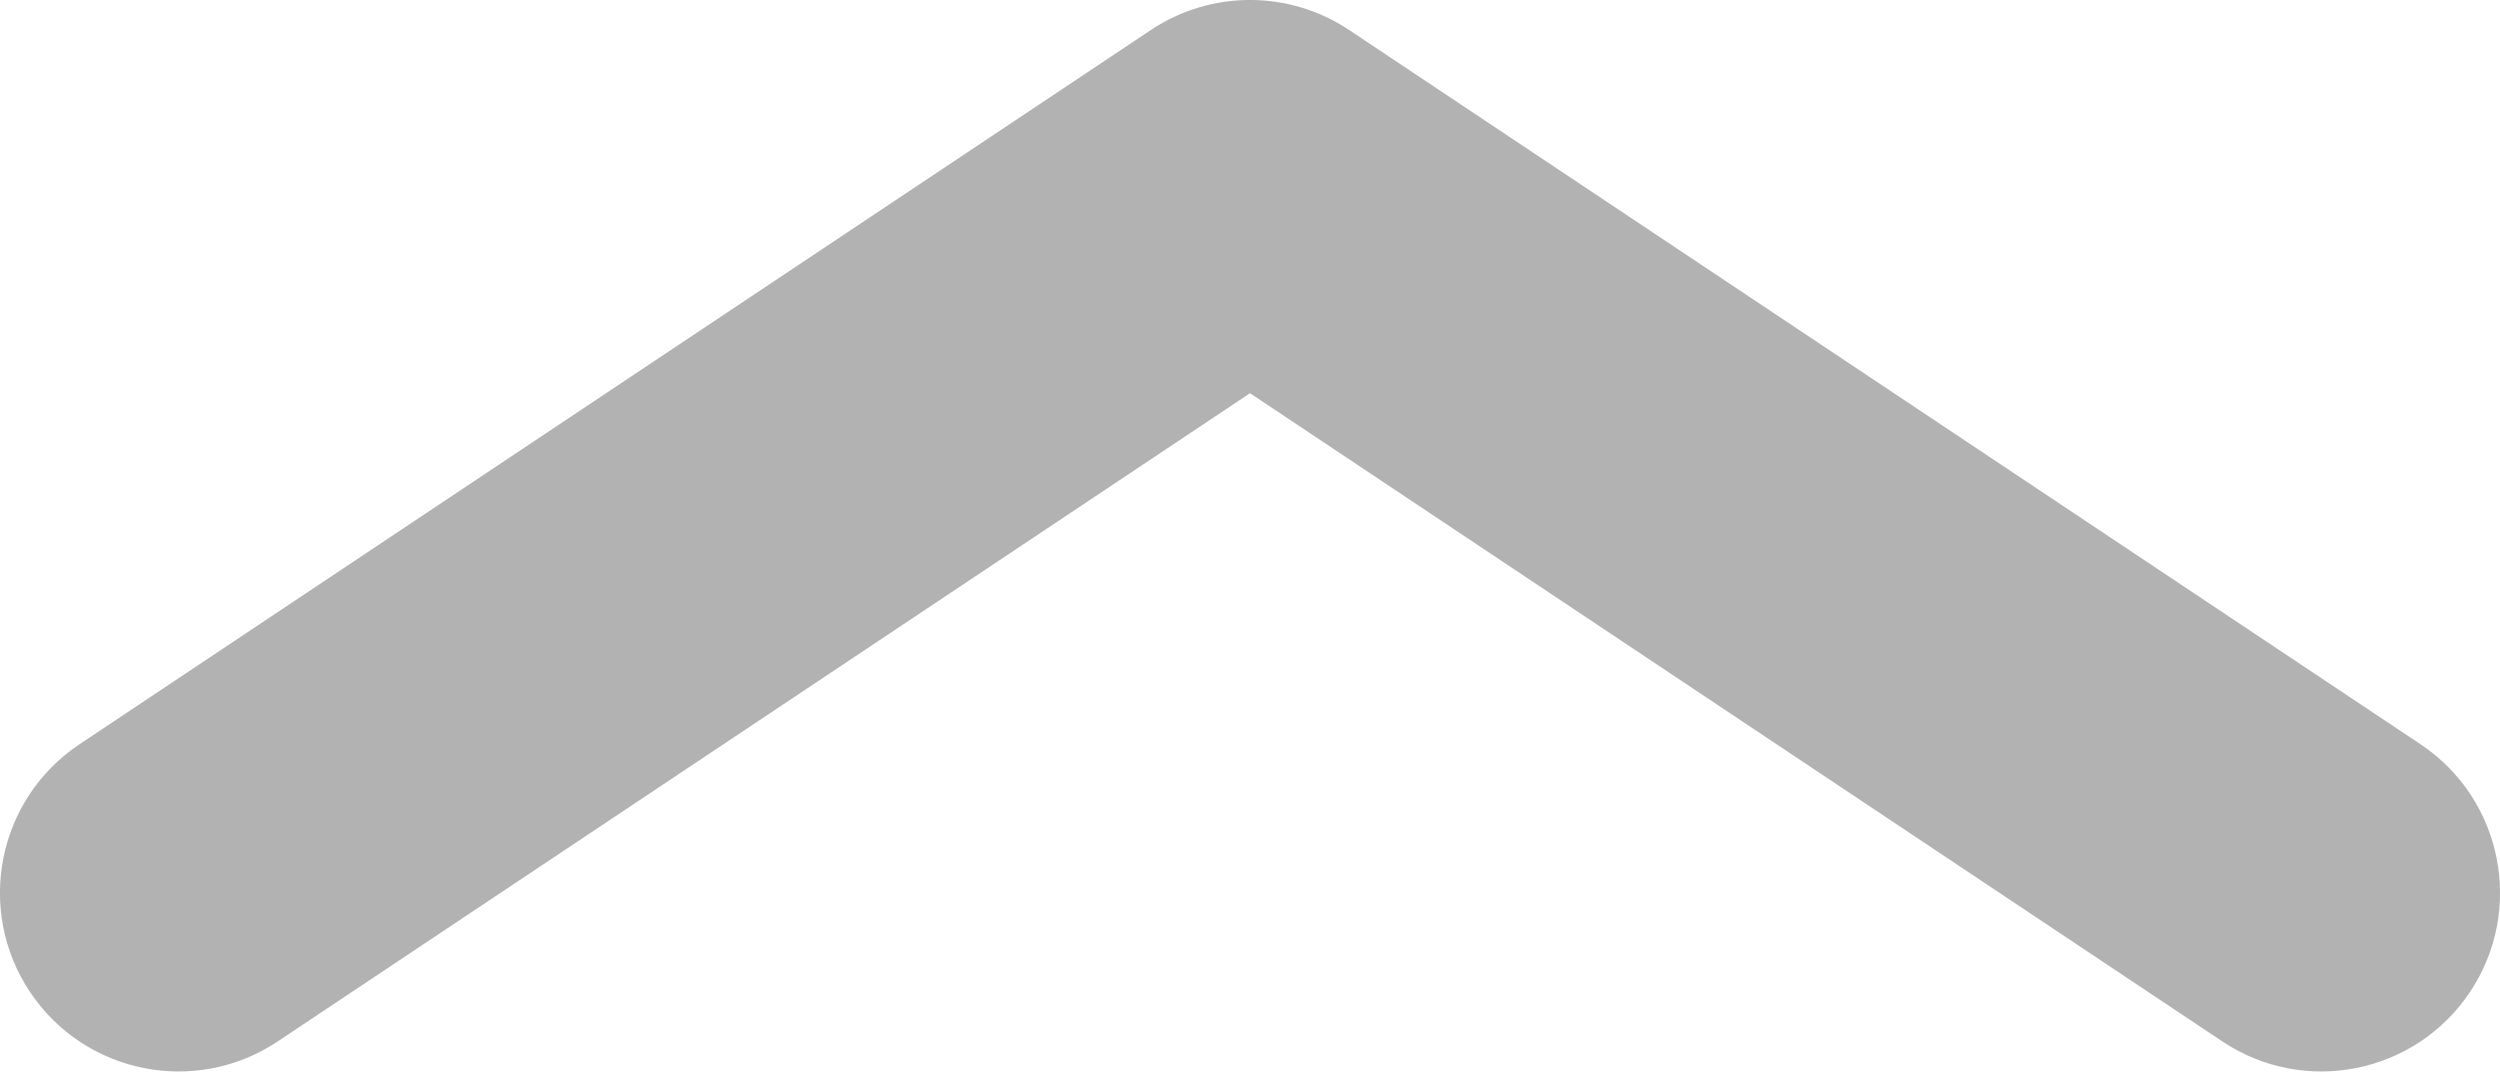
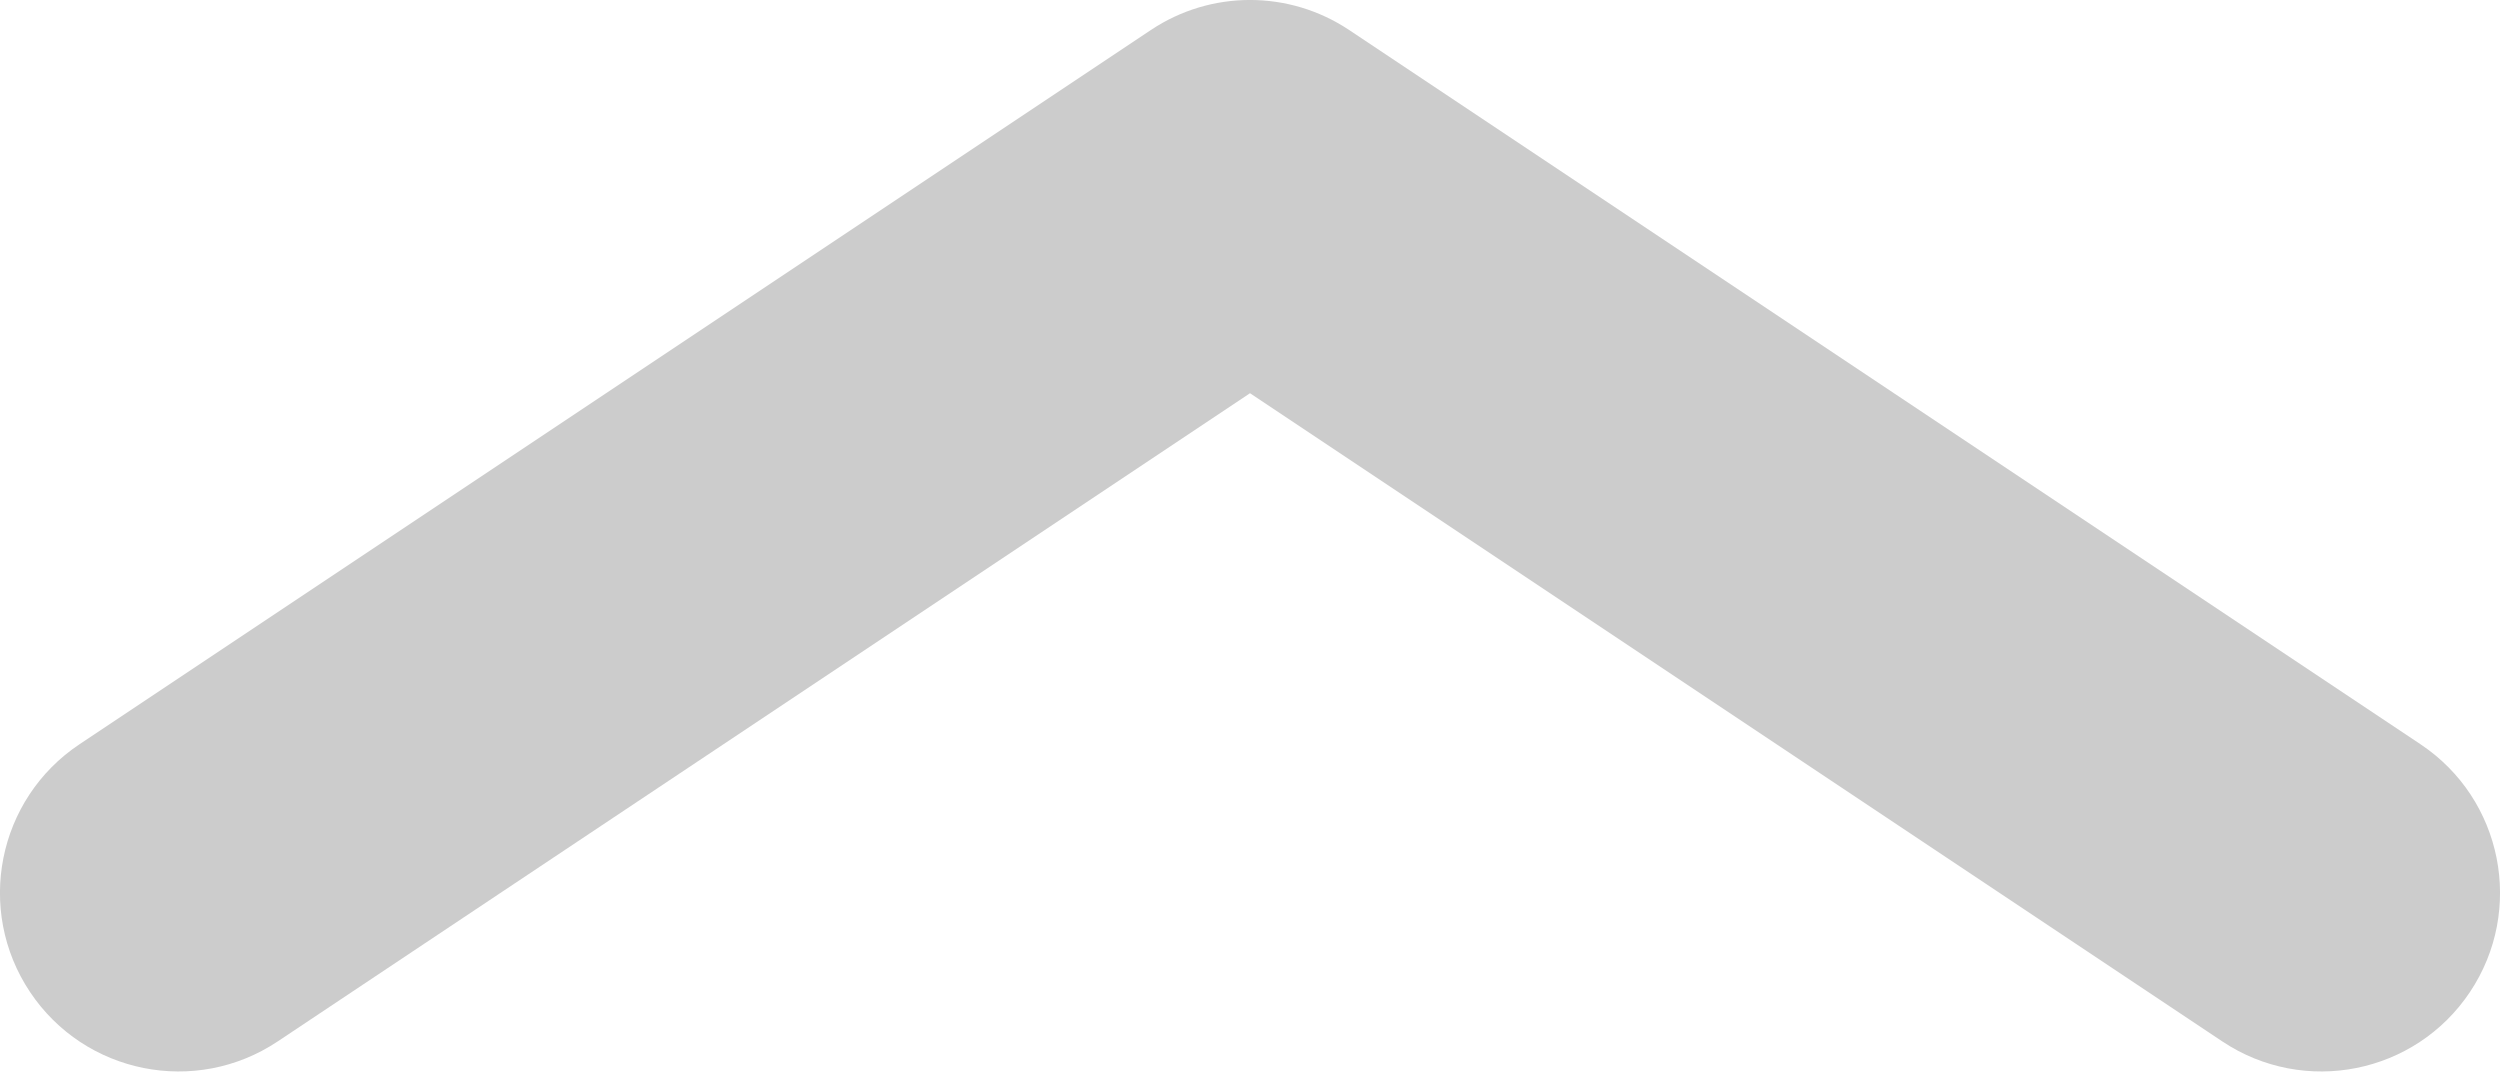
<svg xmlns="http://www.w3.org/2000/svg" width="14" height="6" fill="none">
-   <path fill-rule="evenodd" clip-rule="evenodd" d="M6.445.168a1 1 0 0 1 1.11 0l6 4a1 1 0 0 1-1.11 1.664L7 2.202l-5.445 3.63a1 1 0 0 1-1.11-1.664l6-4Z" fill="#B2B2B2" />
+   <path fill-rule="evenodd" clip-rule="evenodd" d="M6.445.168a1 1 0 0 1 1.11 0l6 4a1 1 0 0 1-1.11 1.664L7 2.202l-5.445 3.63a1 1 0 0 1-1.11-1.664l6-4Z" fill="#cccccc" />
</svg>
